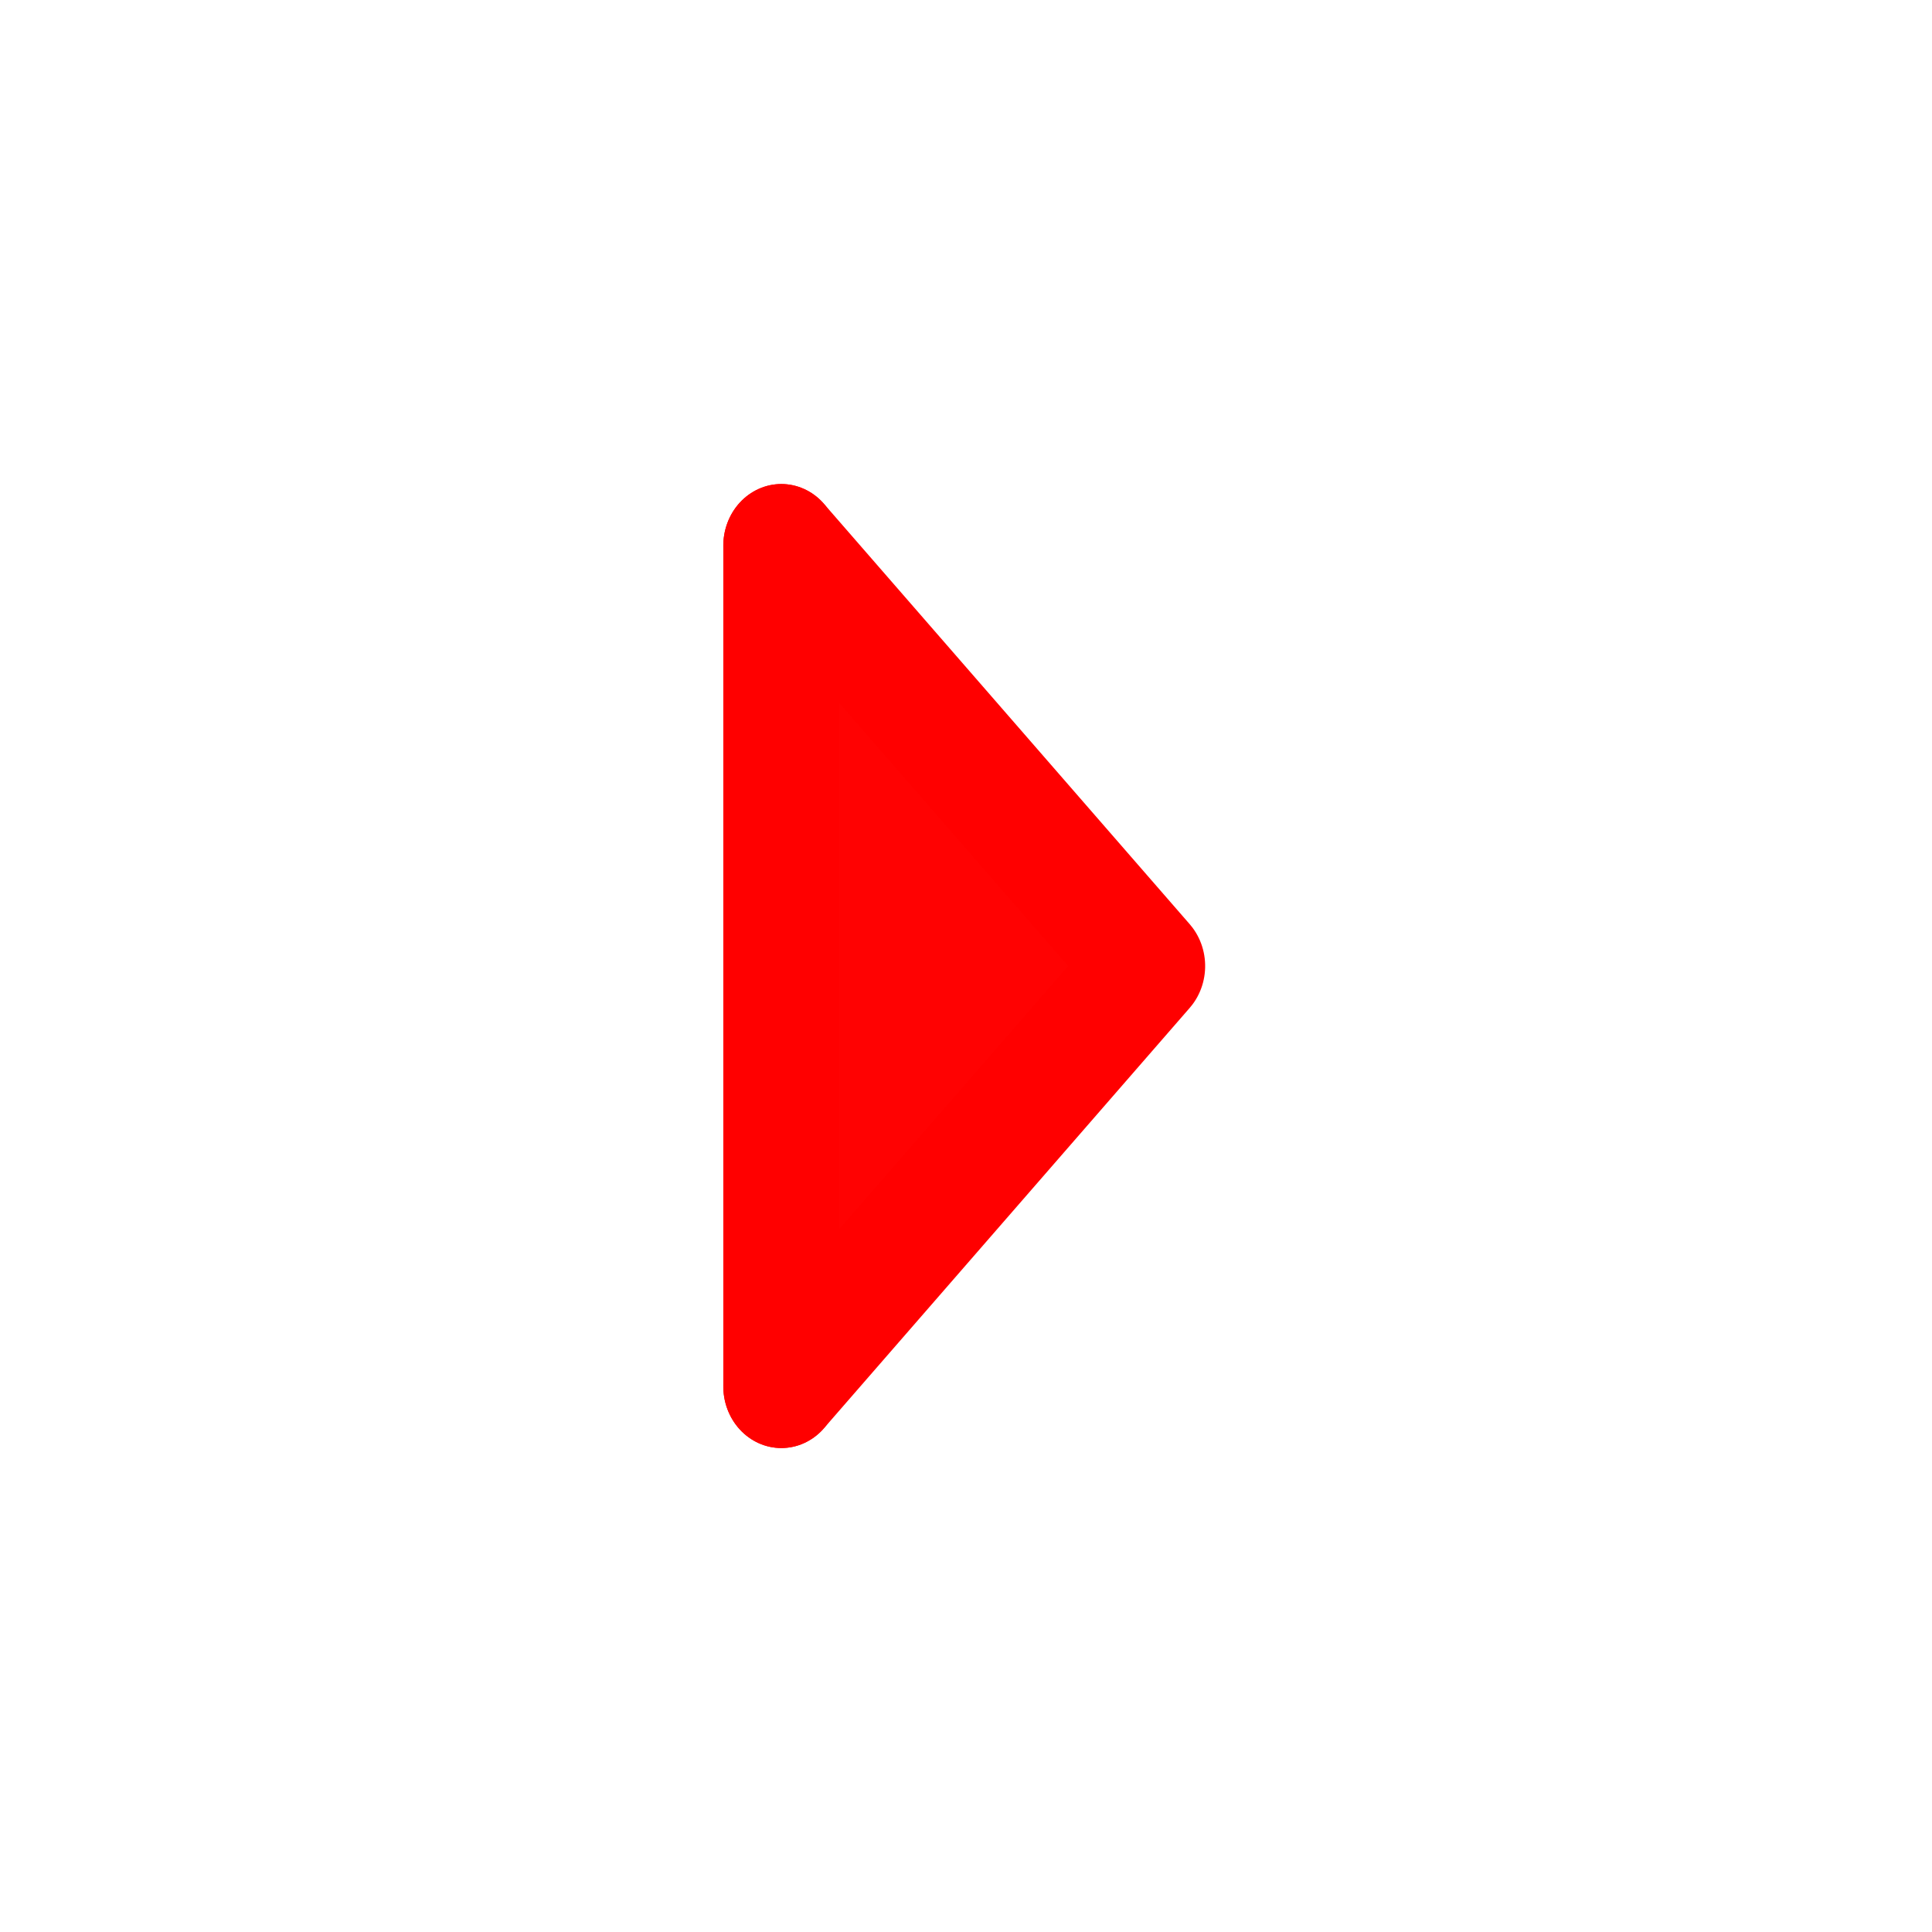
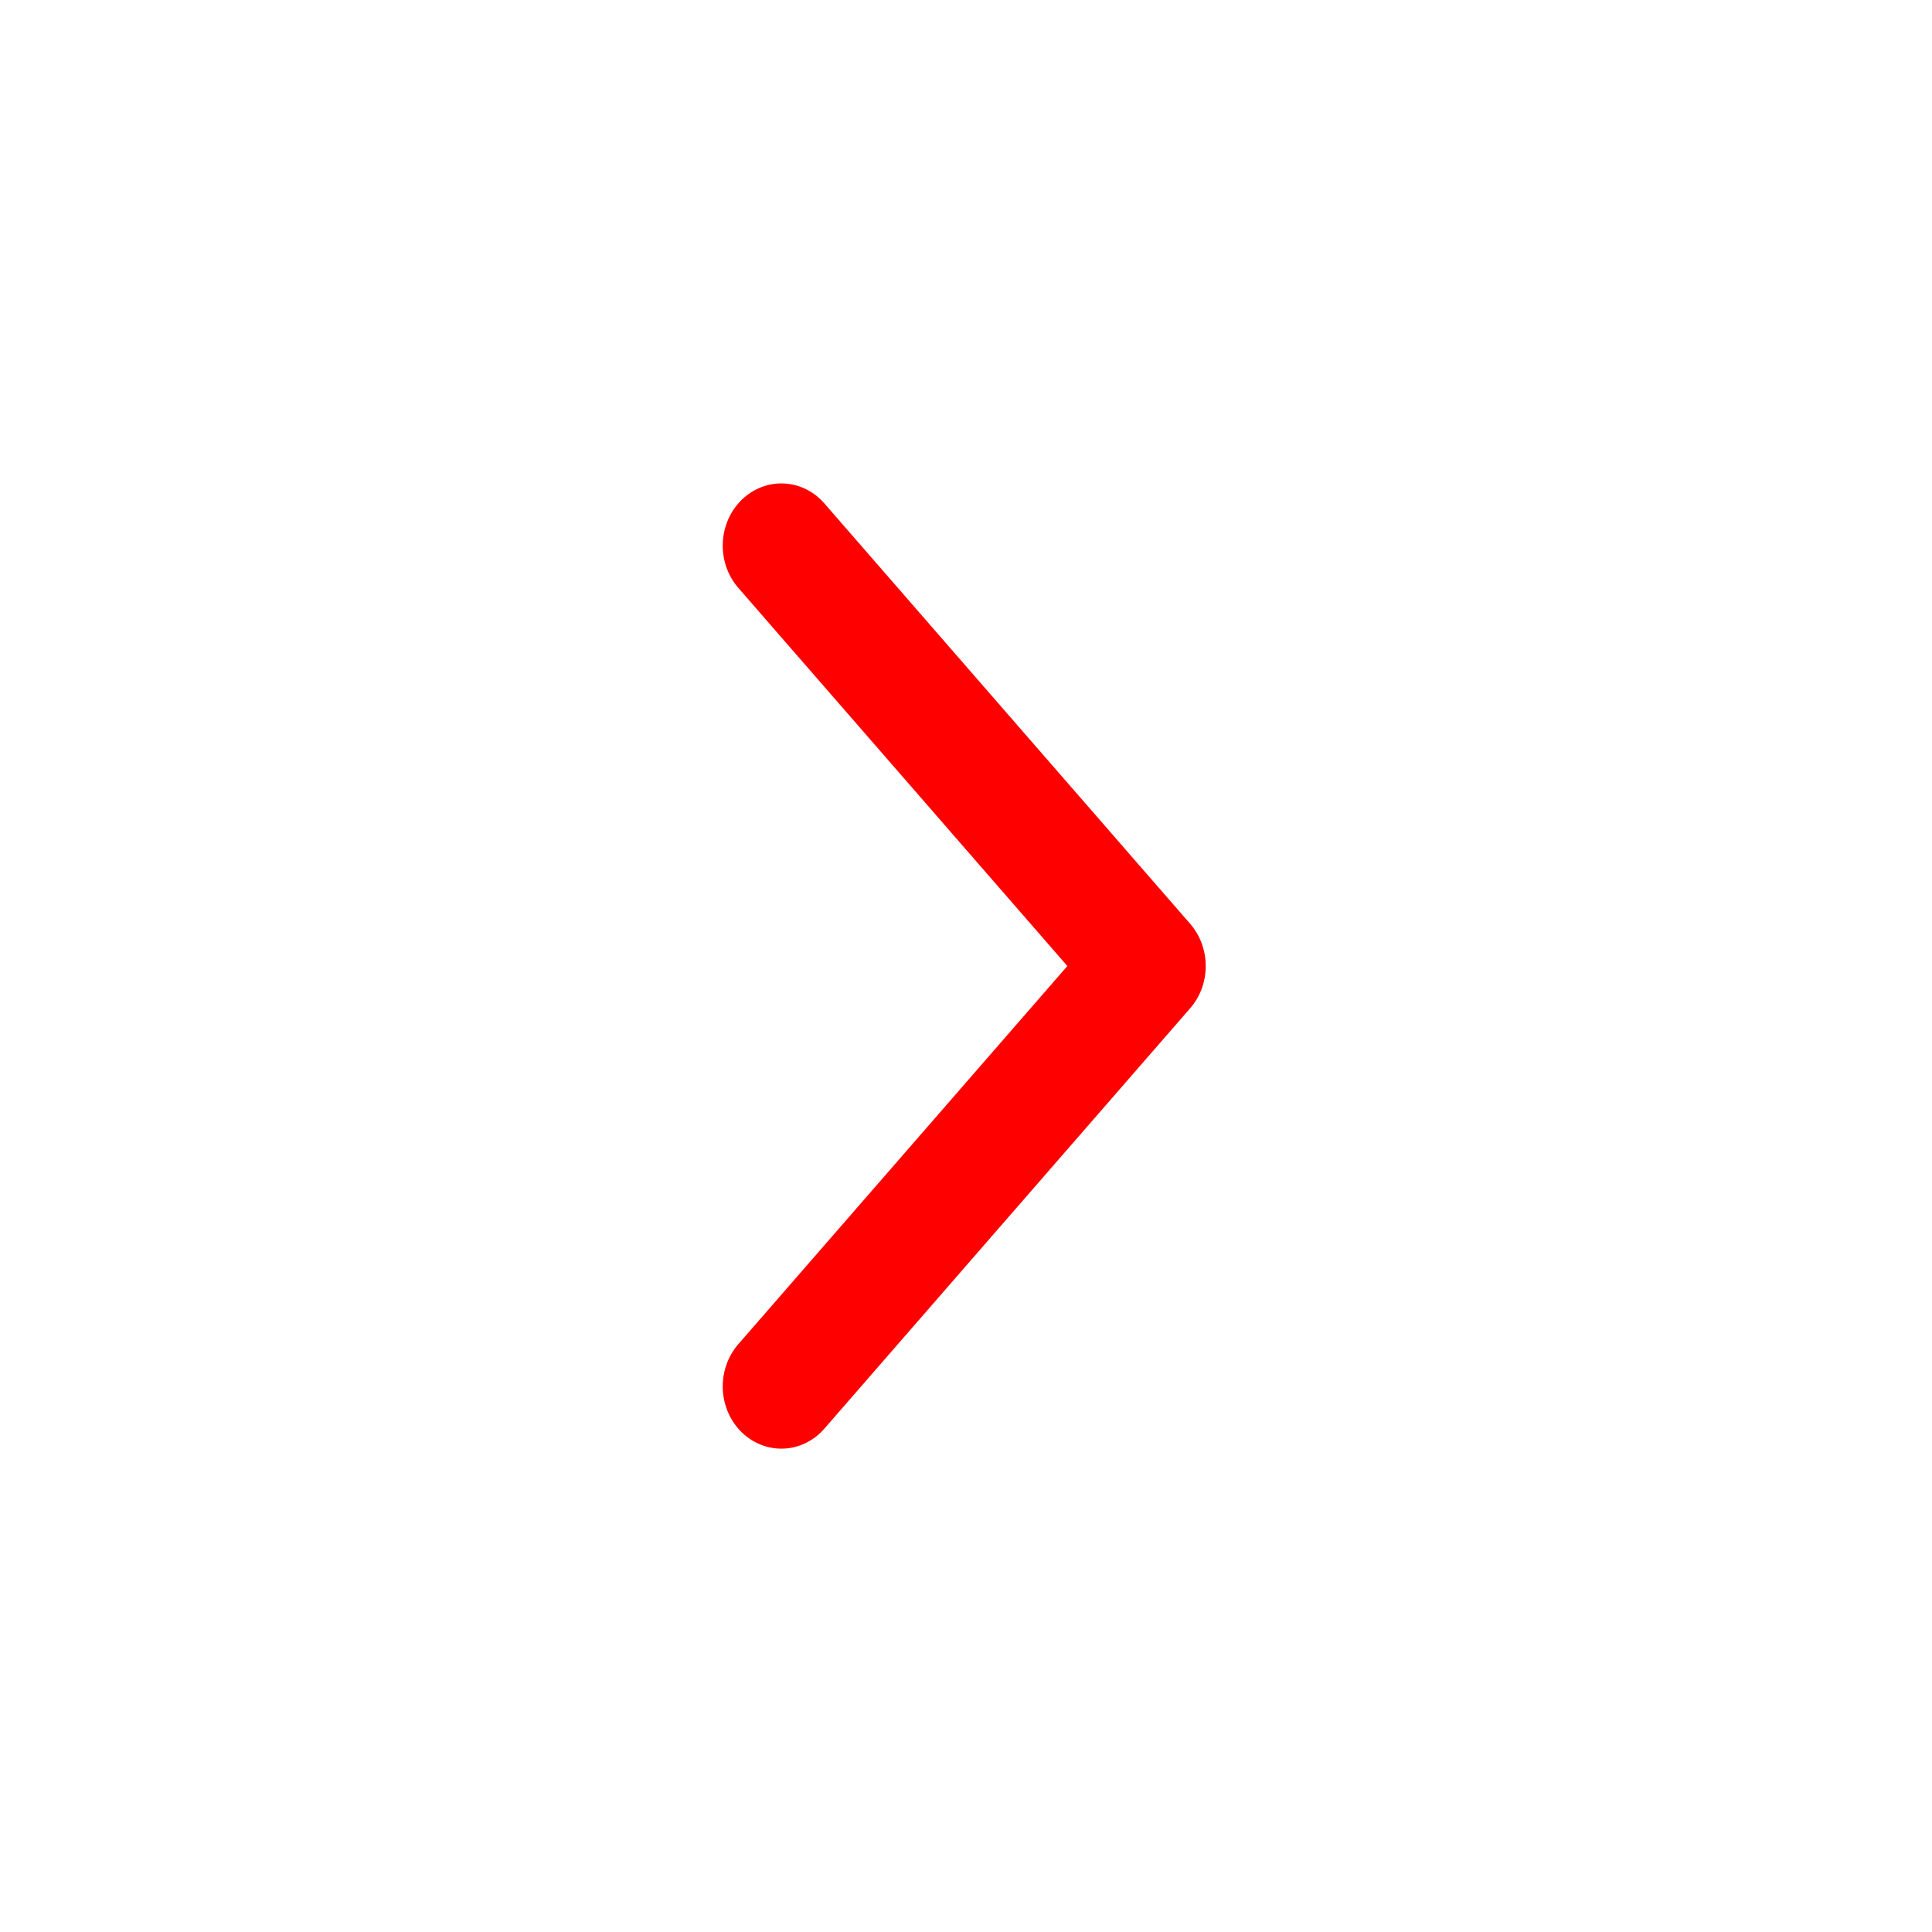
<svg xmlns="http://www.w3.org/2000/svg" width="32" height="32" viewBox="0 0 32 32" id="svg2" version="1.1">
  <defs id="defs4" />
  <g id="layer1" transform="translate(0,-1020.362)">
    <g id="g828" transform="matrix(0,0.5359134,-0.5047017,0,535.4927,1027.788)" style="stroke-width:3.808;stroke-miterlimit:4;stroke-dasharray:none">
-       <path id="path822" d="M 3.007,1035.367 16,1023.362 l 12.993,12.005" style="fill:#ff0000;fill-opacity:0.992;stroke:#ff0000;stroke-width:3.808;stroke-linecap:round;stroke-linejoin:round;stroke-miterlimit:4;stroke-dasharray:none;stroke-opacity:1" />
-       <path id="path824" d="M 28.993,1035.367 H 3.007" style="fill:#ff0000;fill-opacity:0.992;stroke:#ff0000;stroke-width:3.808;stroke-linecap:round;stroke-linejoin:round;stroke-miterlimit:4;stroke-dasharray:none;stroke-opacity:1" />
+       <path id="path822" d="M 28.993,1035.367 16,1023.362 l -12.993,12.005 12.993,-12.005" style="fill:#ff0000;fill-opacity:0.992;stroke:#ff0000;stroke-width:3.846;stroke-linecap:round;stroke-linejoin:round;stroke-miterlimit:4;stroke-dasharray:none;stroke-opacity:1" />
    </g>
  </g>
</svg>
